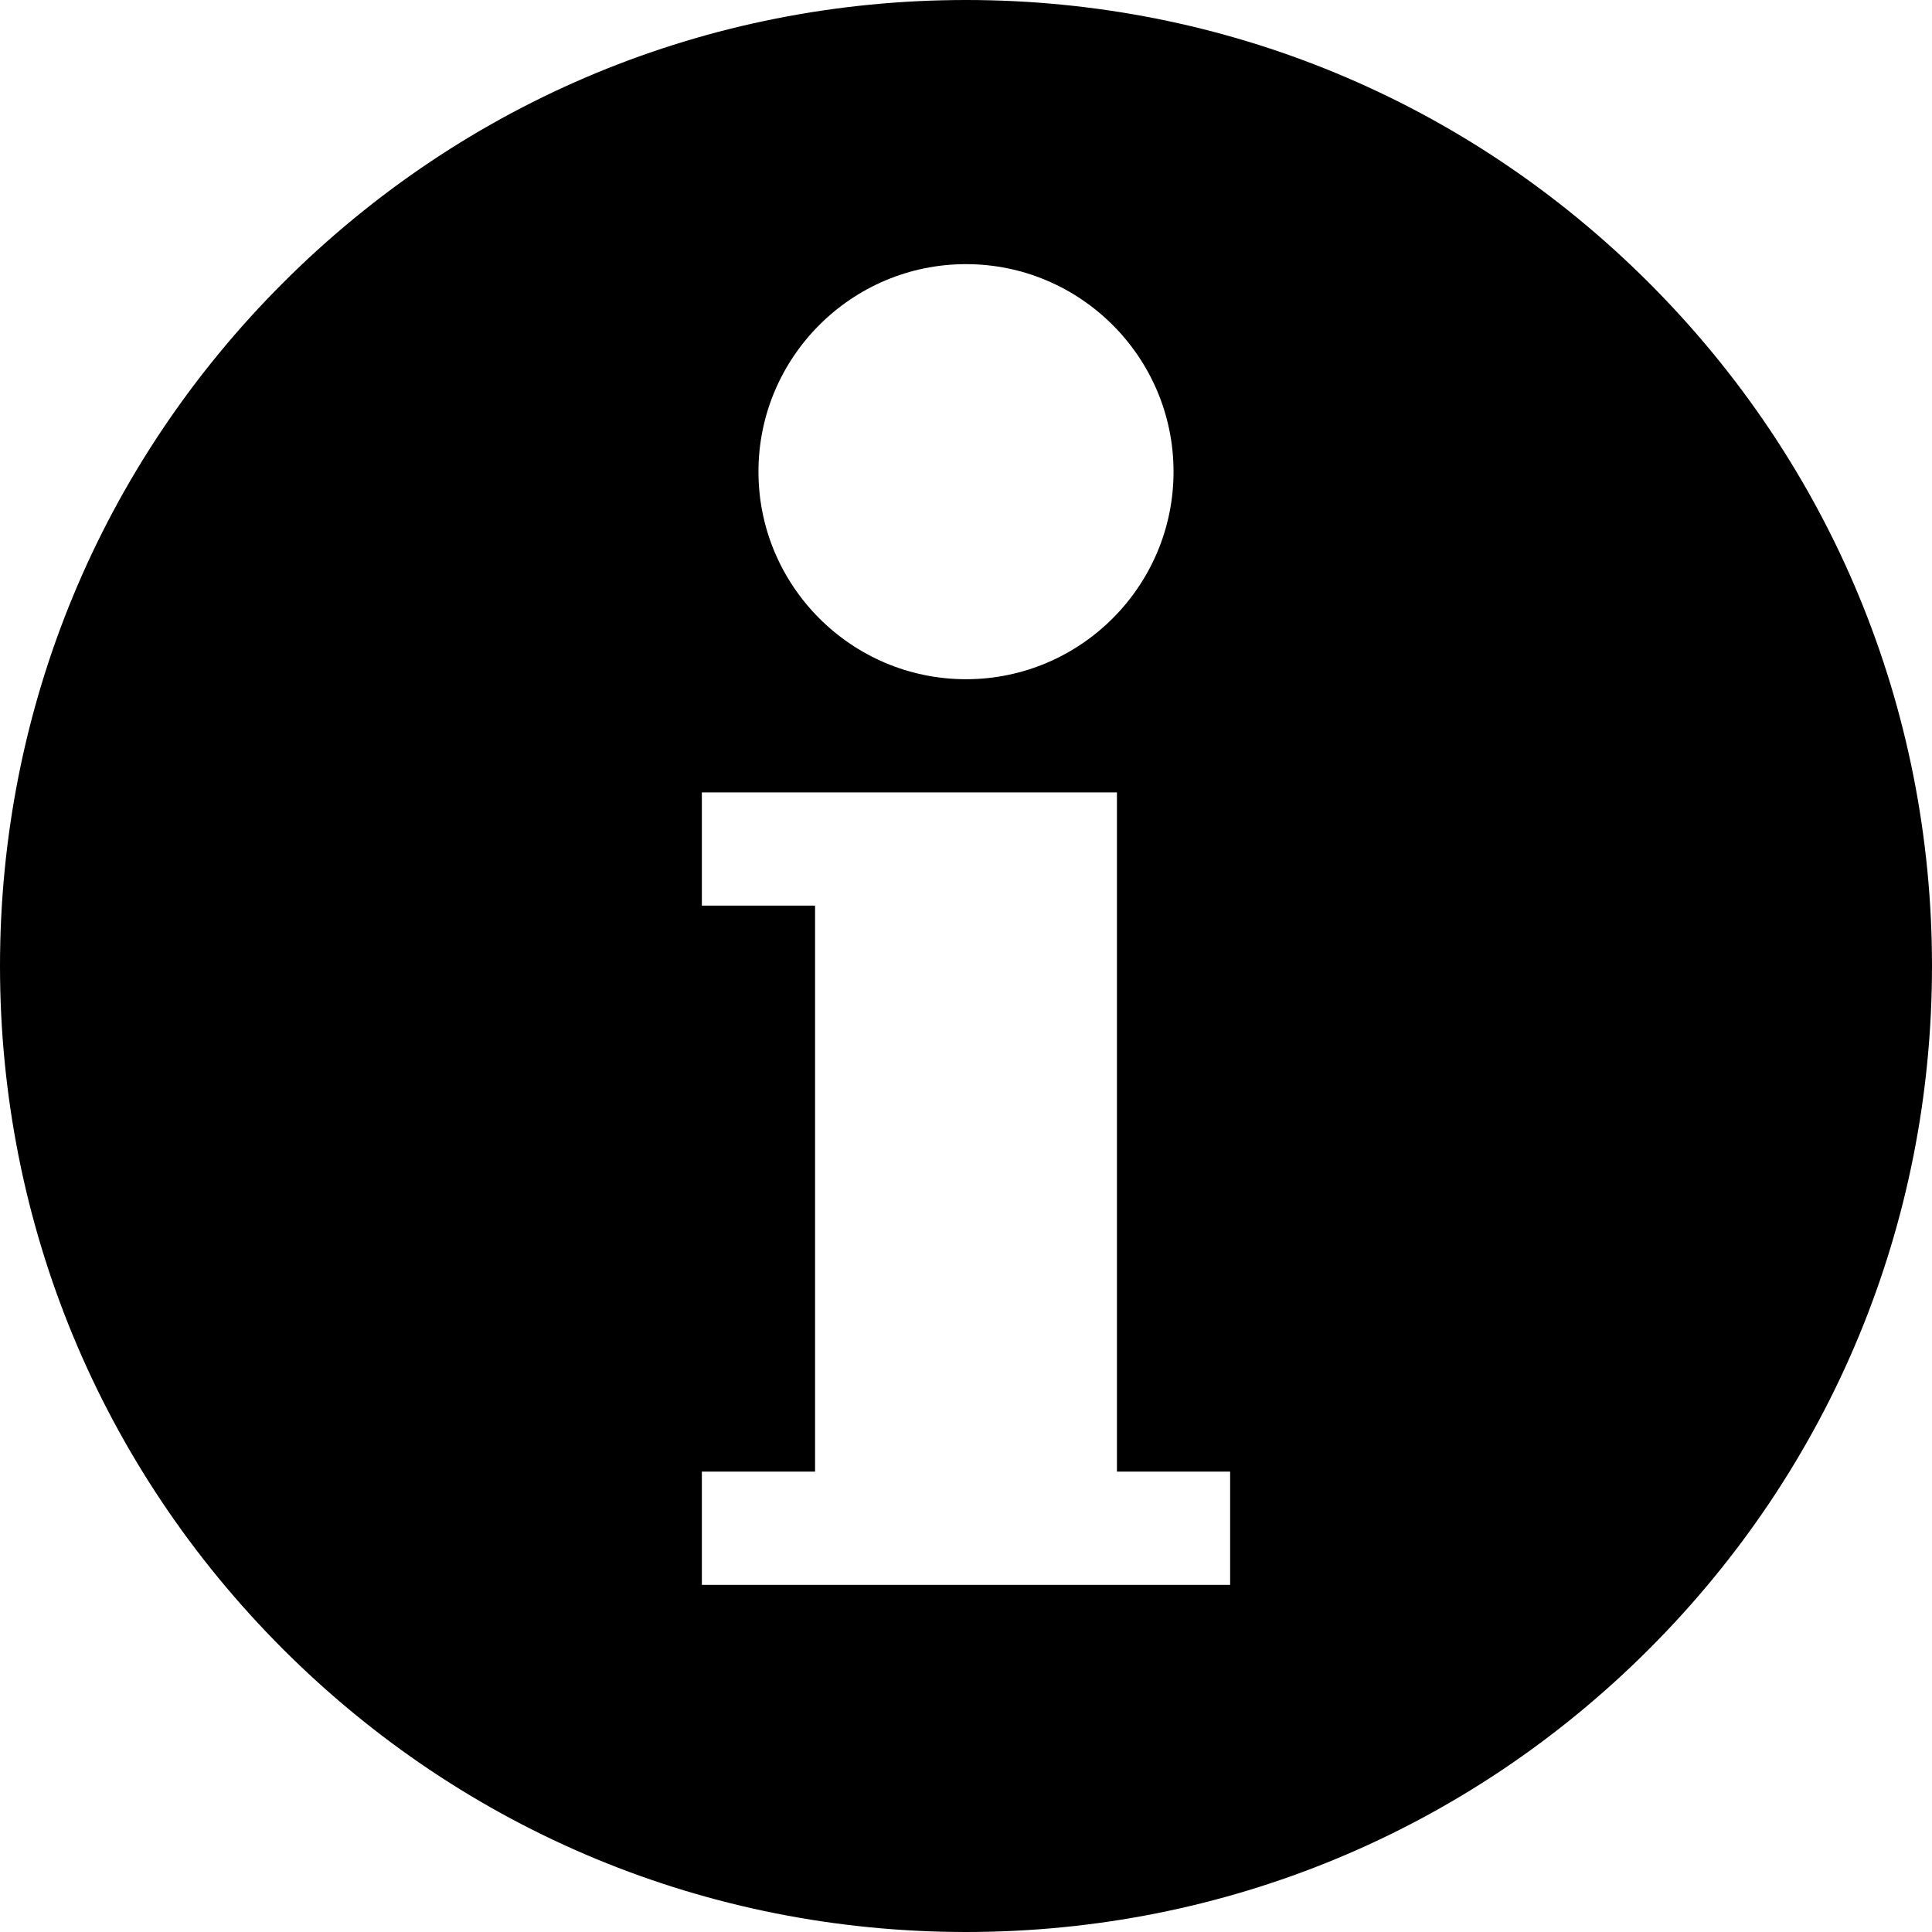
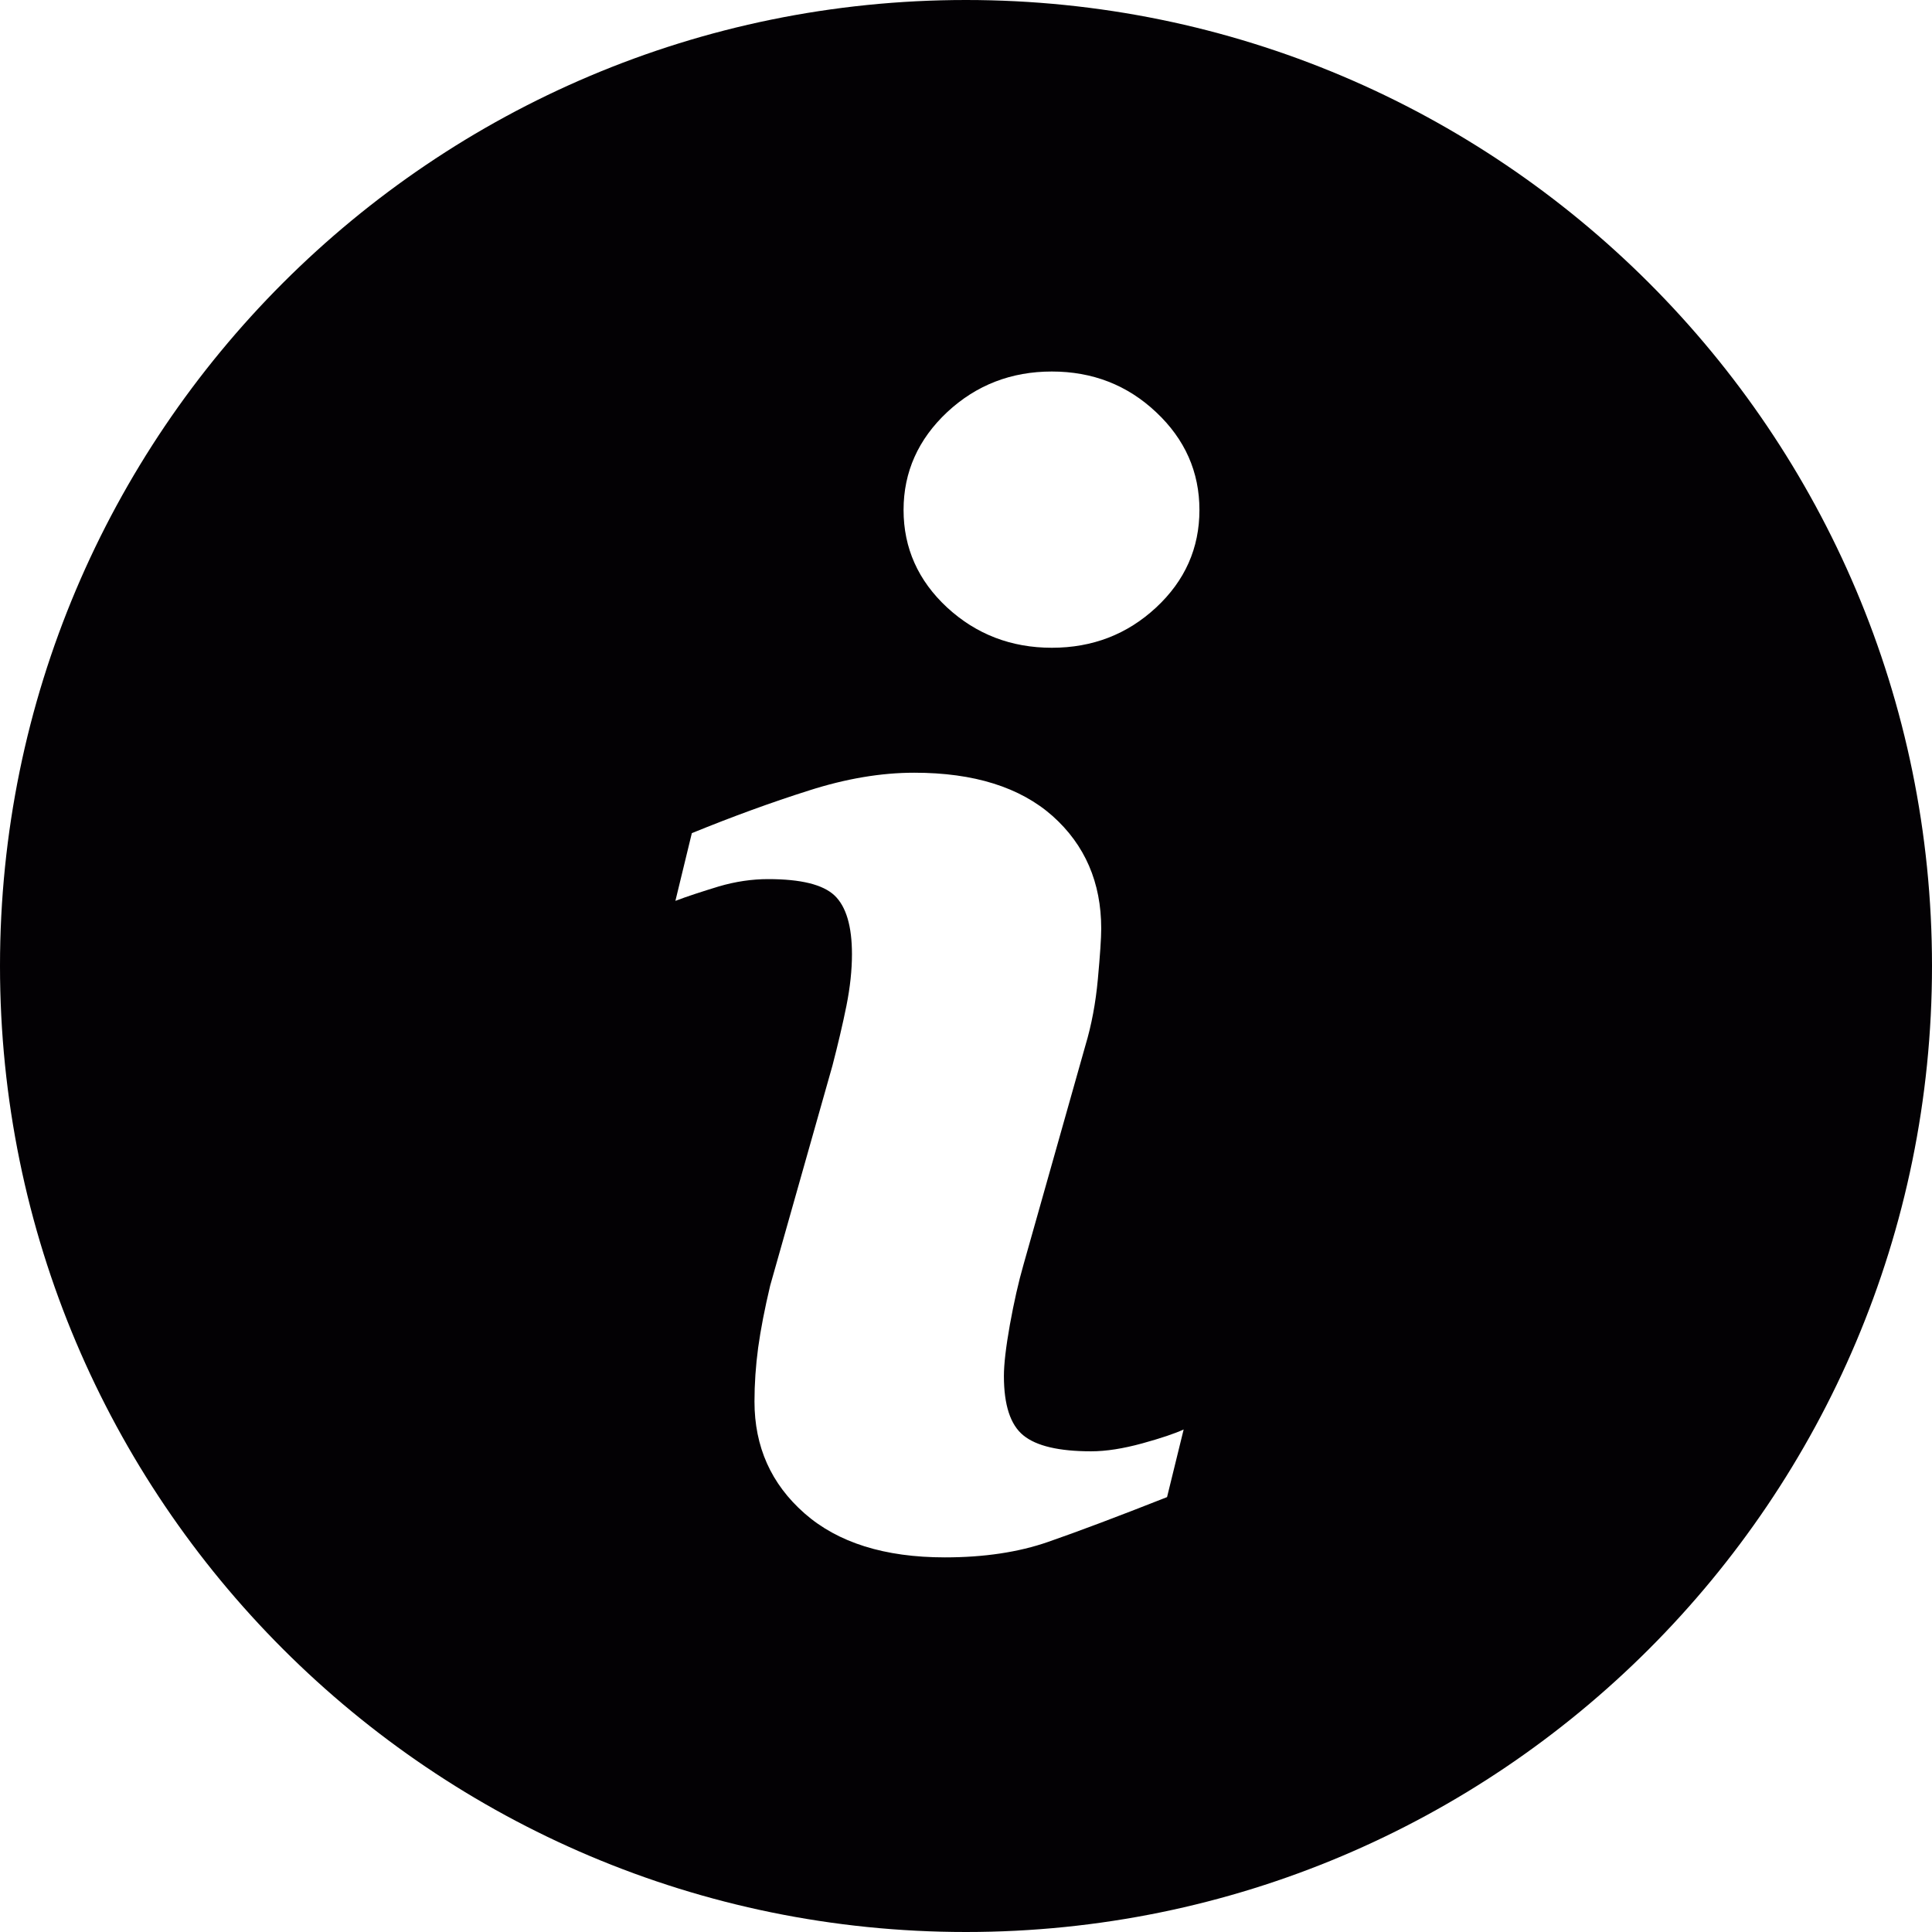
- <svg xmlns="http://www.w3.org/2000/svg" version="1.1" id="Capa_1" x="0px" y="0px" viewBox="0 0 512 512" style="enable-background:new 0 0 512 512;" xml:space="preserve">
-   <g>
-     <g>
-       <path d="M437.02,74.98C388.667,26.629,324.38,0,256,0S123.333,26.629,74.98,74.98C26.629,123.333,0,187.62,0,256    s26.629,132.667,74.98,181.02C123.333,485.371,187.62,512,256,512s132.667-26.629,181.02-74.98    C485.371,388.667,512,324.38,512,256S485.371,123.333,437.02,74.98z M256,70c30.327,0,55,24.673,55,55c0,30.327-24.673,55-55,55    c-30.327,0-55-24.673-55-55C201,94.673,225.673,70,256,70z M326,420H186v-30h30V240h-30v-30h110v180h30V420z" />
-     </g>
-   </g>
-   <g>
- </g>
-   <g>
- </g>
-   <g>
- </g>
-   <g>
- </g>
-   <g>
- </g>
-   <g>
- </g>
-   <g>
- </g>
-   <g>
- </g>
-   <g>
- </g>
-   <g>
- </g>
-   <g>
- </g>
-   <g>
- </g>
-   <g>
- </g>
-   <g>
- </g>
-   <g>
- </g>
+ <svg xmlns="http://www.w3.org/2000/svg" enable-background="new 0 0 23.625 23.625" viewBox="0 0 23.625 23.625">
+   <path d="m11.812 0c-6.523 0-11.812 5.289-11.812 11.812s5.289 11.813 11.812 11.813 11.813-5.29 11.813-11.813-5.29-11.812-11.813-11.812zm2.459 18.307c-.608.24-1.092.422-1.455.548-.362.126-.783.189-1.262.189-.736 0-1.309-.18-1.717-.539s-.611-.814-.611-1.367c0-.215.015-.435.045-.659.031-.224.08-.476.147-.759l.761-2.688c.067-.258.125-.503.171-.731.046-.23.068-.441.068-.633 0-.342-.071-.582-.212-.717-.143-.135-.412-.201-.813-.201-.196 0-.398.029-.605.09-.205.063-.383.12-.529.176l.201-.828c.498-.203.975-.377 1.43-.521.455-.146.885-.218 1.29-.218.731 0 1.295.178 1.692.53.395.353.594.812.594 1.376 0 .117-.014.323-.041.617-.027.295-.078.564-.152.811l-.757 2.68c-.062.215-.117.461-.167.736-.049.275-.073.485-.073.626 0 .356.079.599.239.728.158.129.435.194.827.194.185 0 .392-.033.626-.097.232-.064.4-.121.506-.17zm-.134-10.878c-.353.328-.778.492-1.275.492-.496 0-.924-.164-1.28-.492-.354-.328-.533-.727-.533-1.193 0-.465.18-.865.533-1.196.356-.332.784-.497 1.28-.497.497 0 .923.165 1.275.497.353.331.53.731.53 1.196 0 .467-.177.865-.53 1.193z" fill="#030104" />
</svg>
